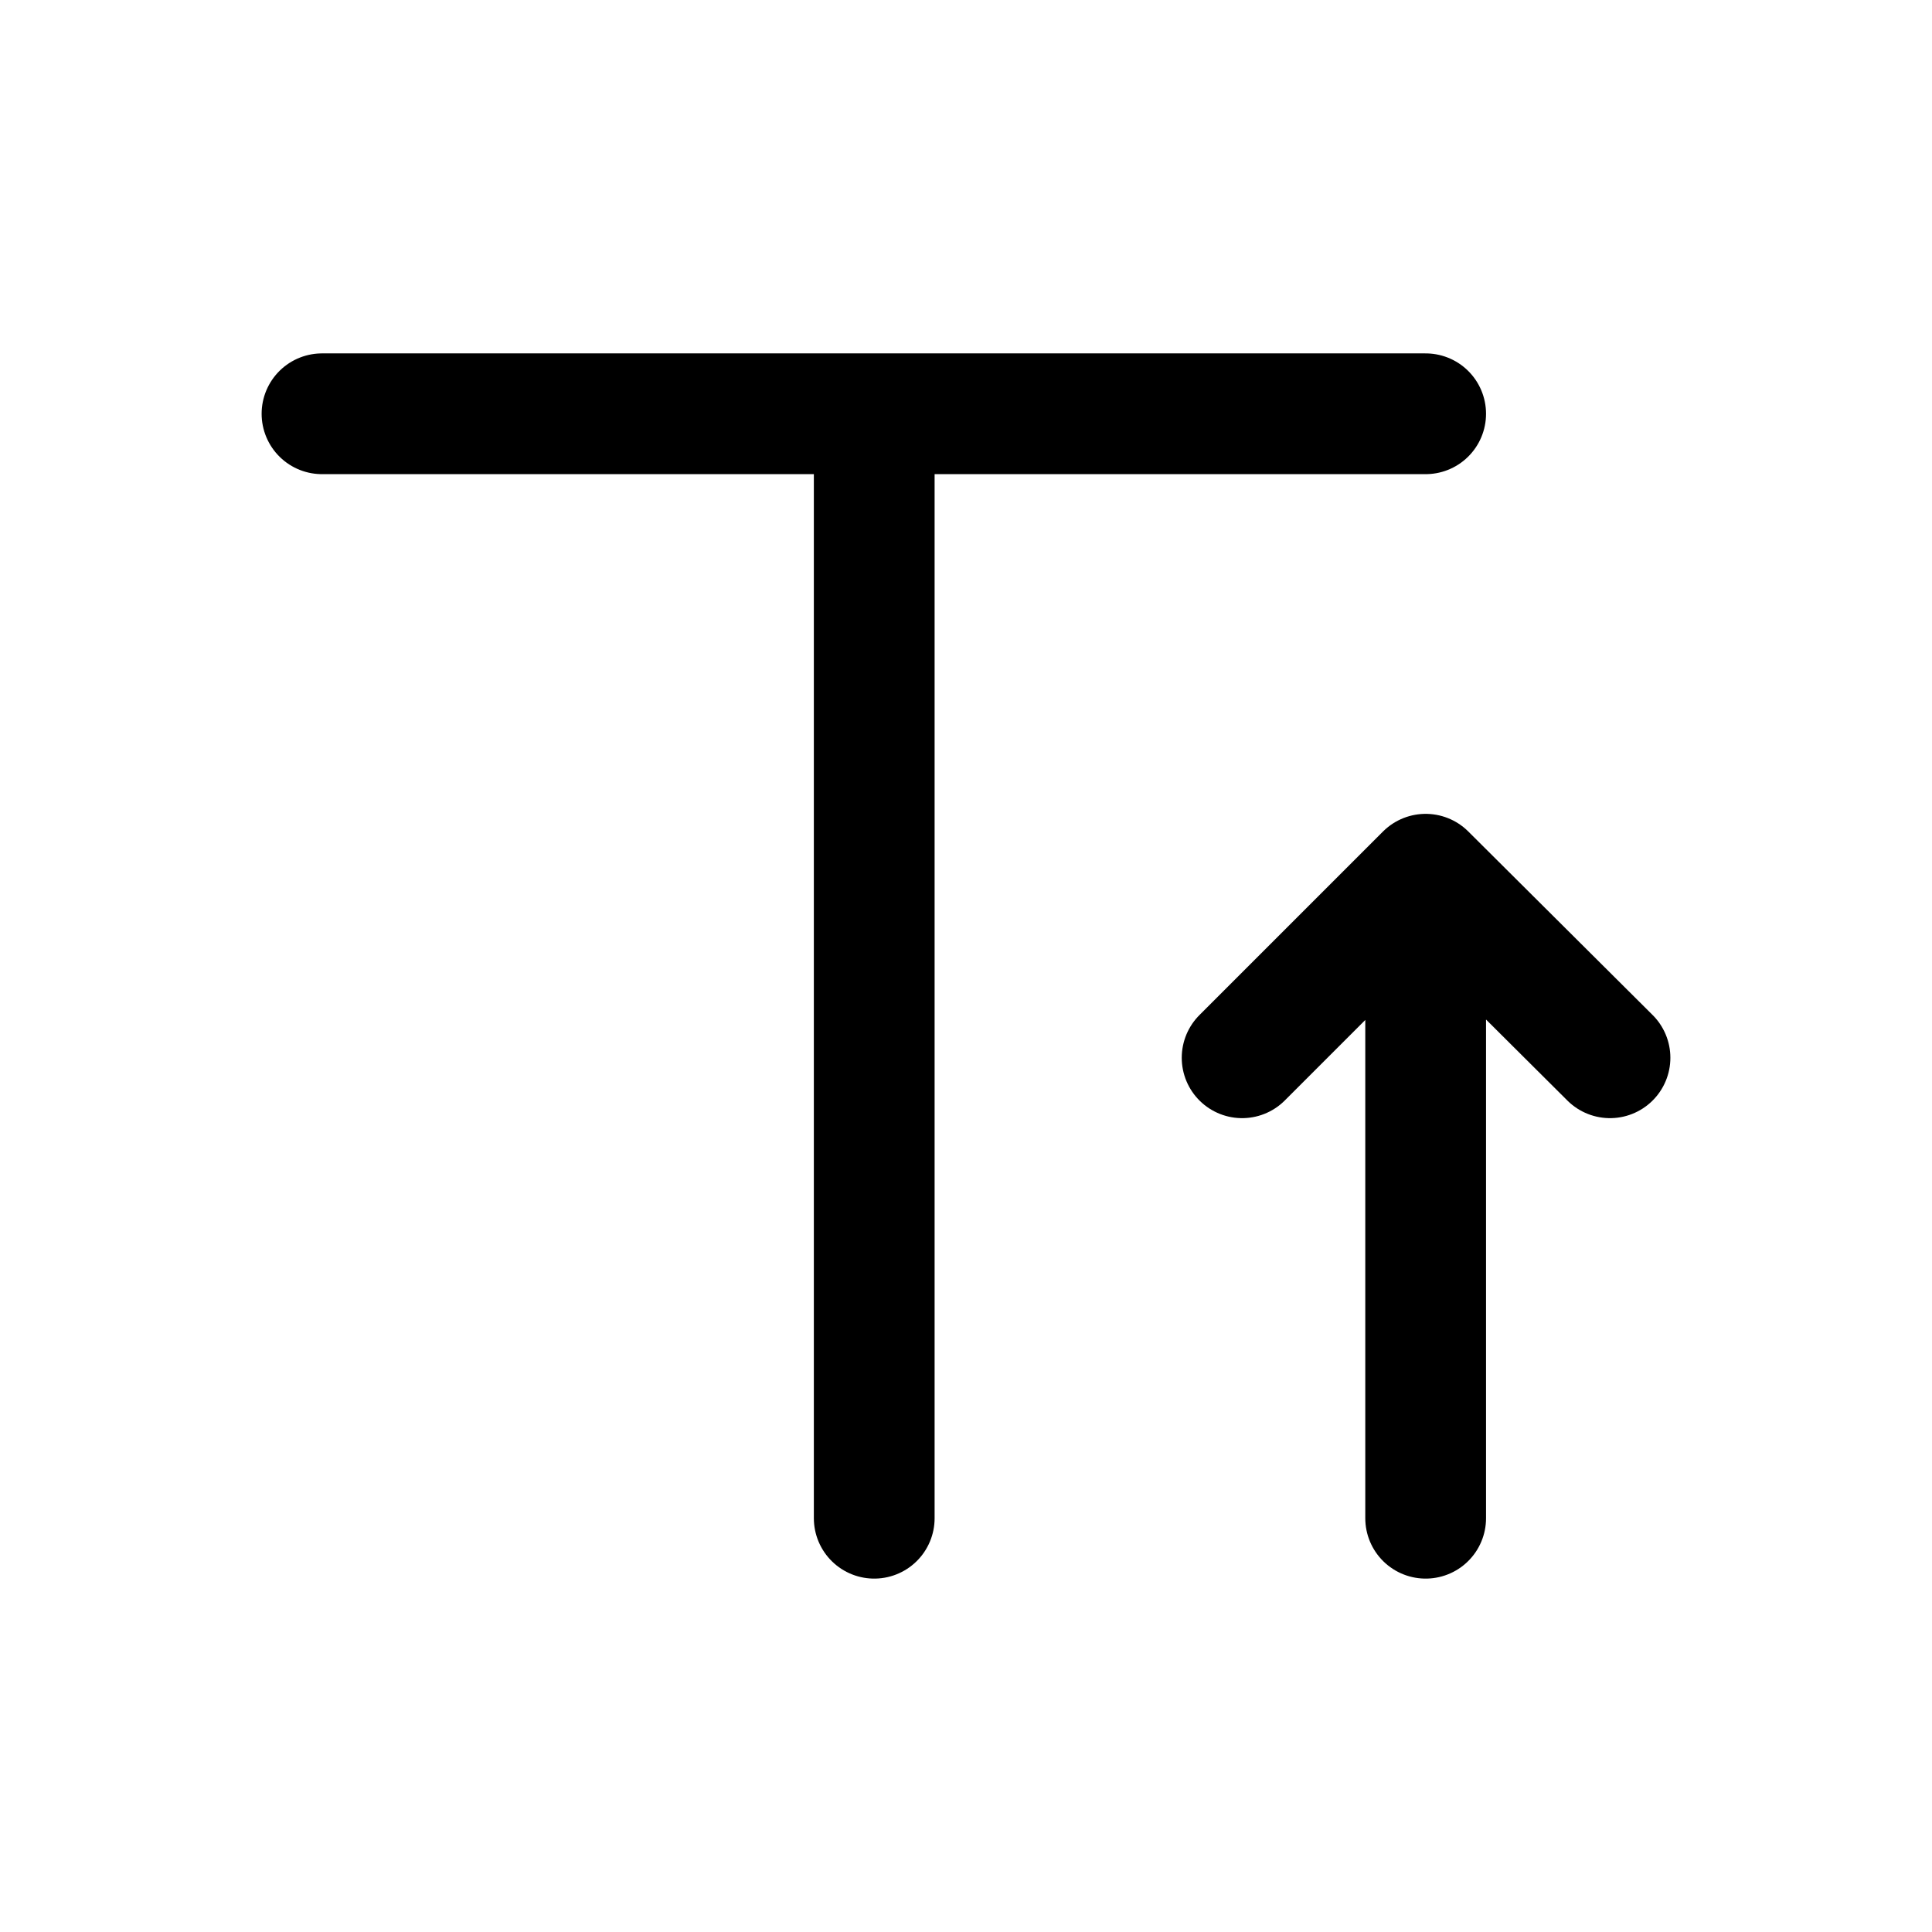
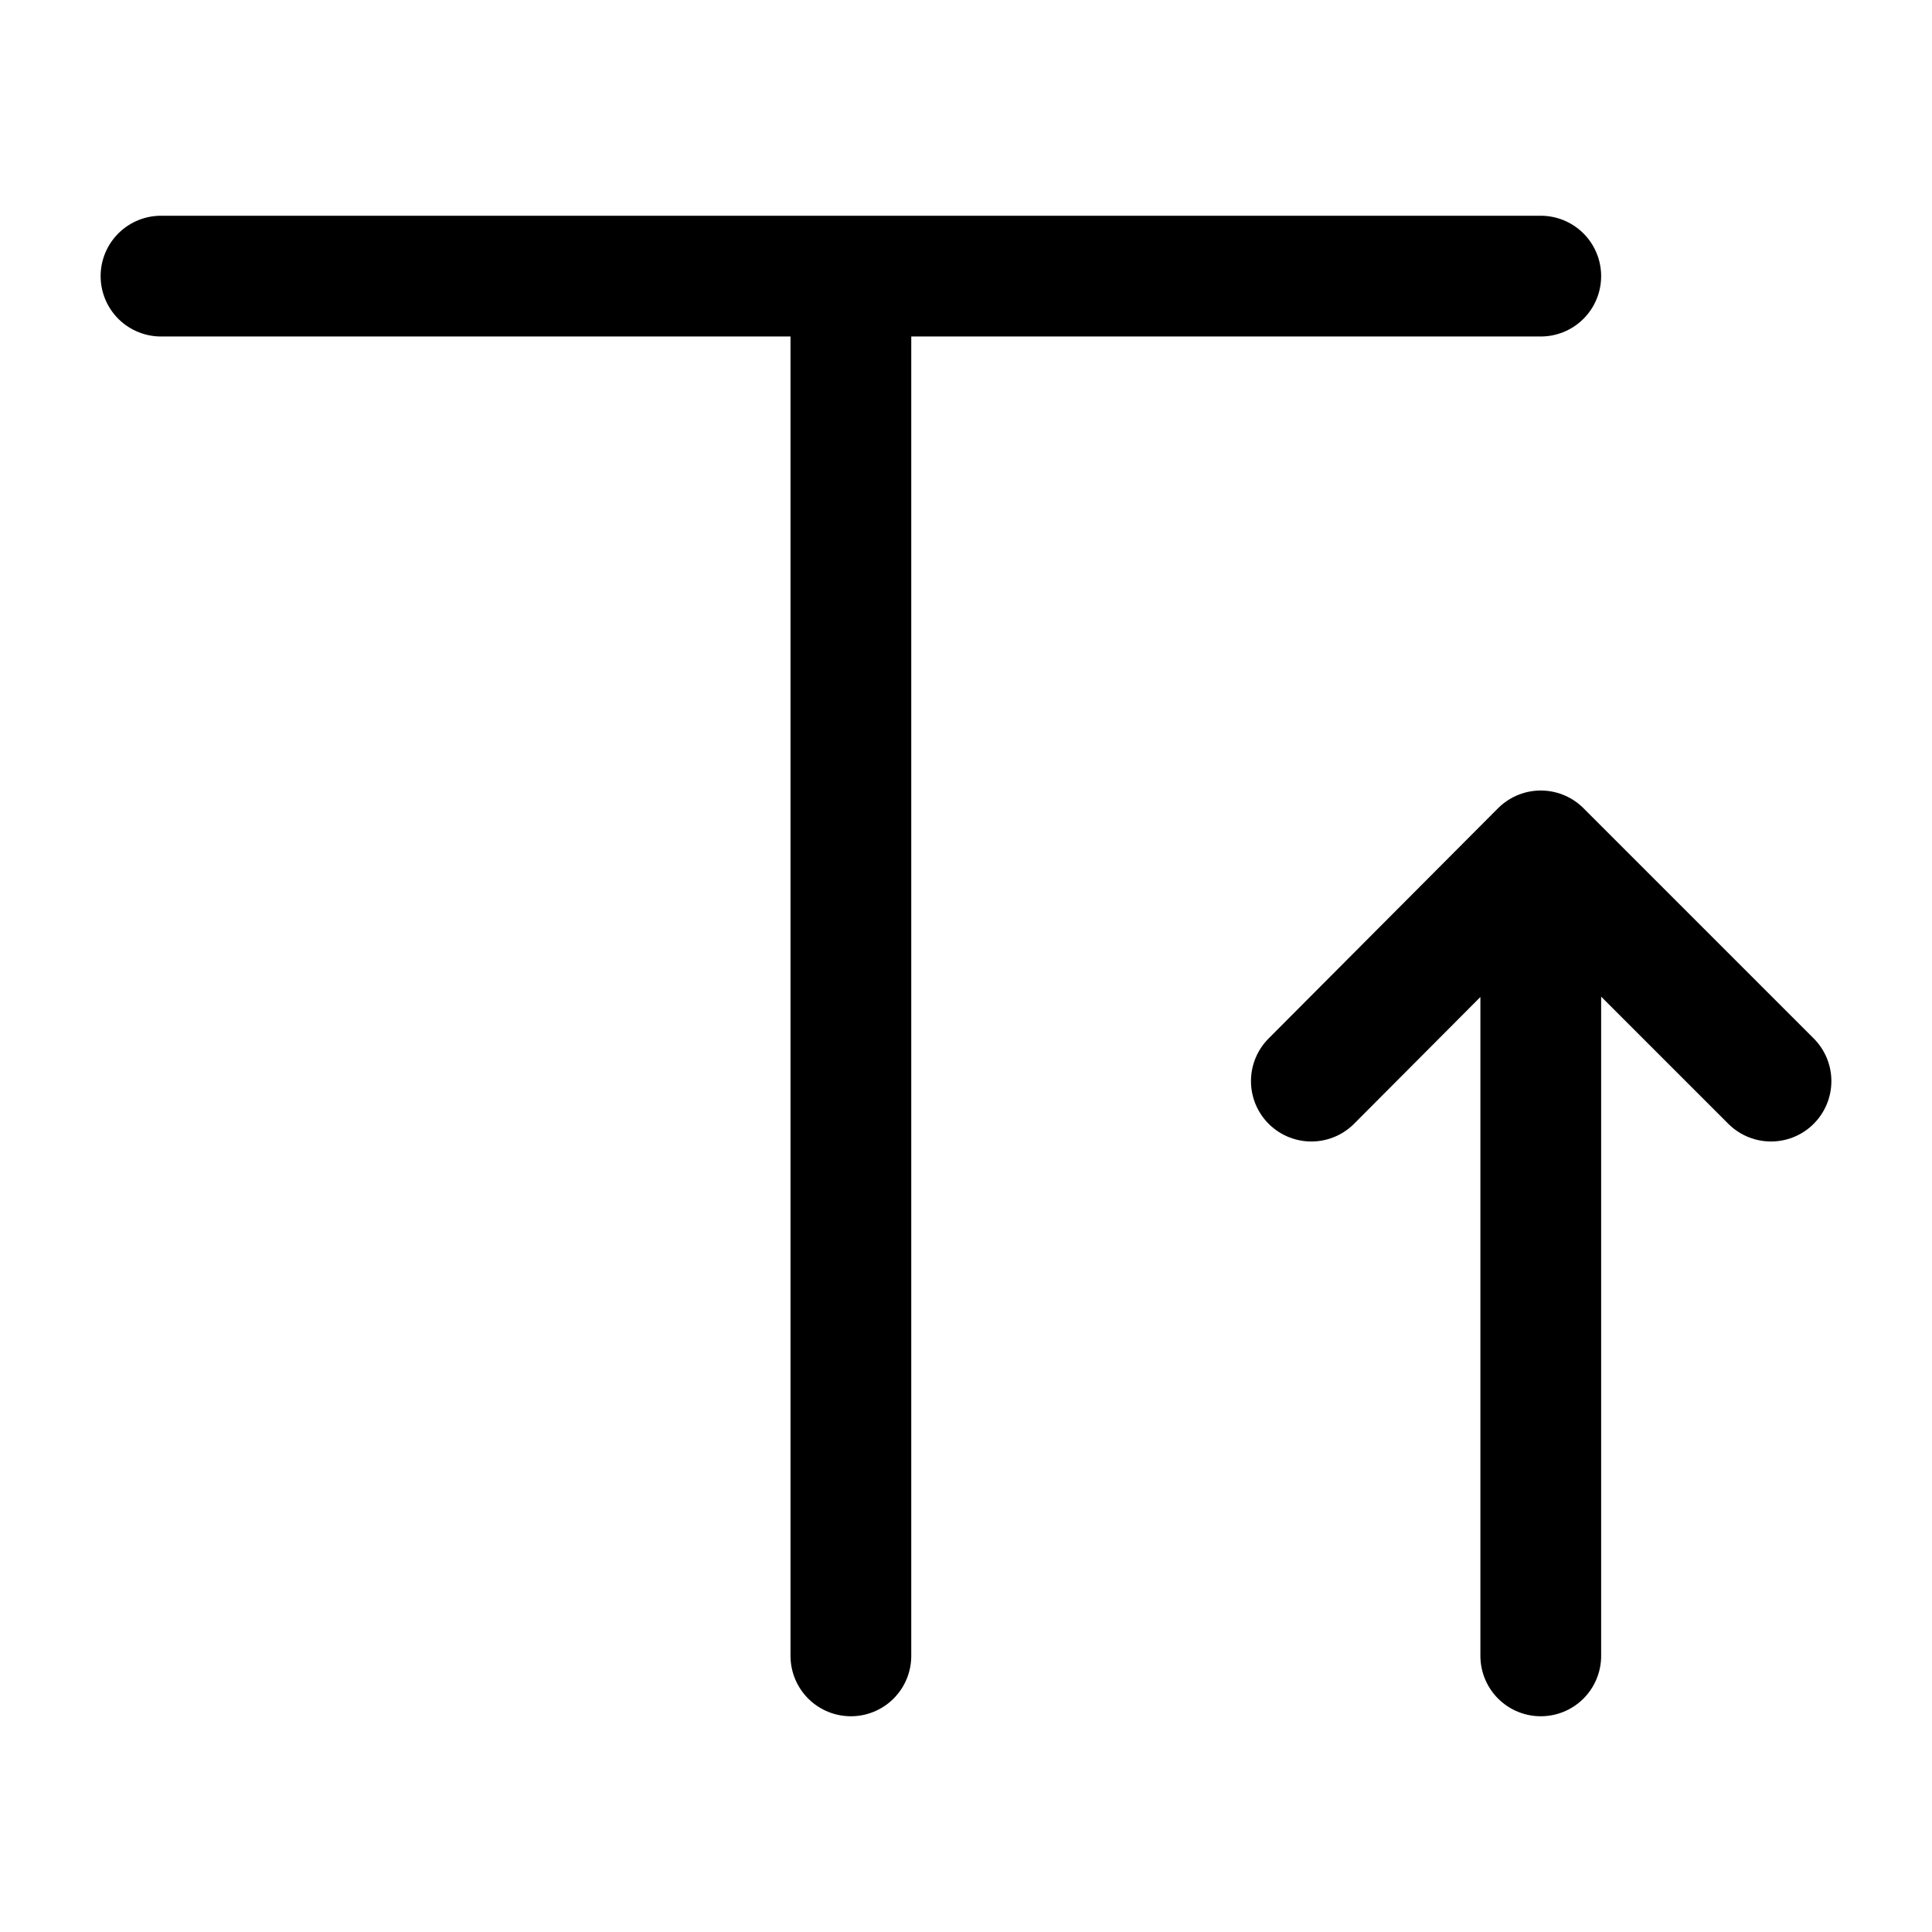
<svg xmlns="http://www.w3.org/2000/svg" width="24" height="24" viewBox="0 0 24 24" stroke="currentColor" fill="none" stroke-linecap="round" stroke-width="1.5" stroke-linejoin="round" stroke-align="center">
-   <polyline points="17.71 5.14 4 5.14 10.86 5.14 10.86 18.86" />
-   <polyline points="20 13.14 17.71 10.86 15.43 13.14 17.71 10.86 17.71 18.86" />
+   <polyline points="19.14 3.43 2 3.43 10.57 3.43 10.57 20.57" />
+   <polyline points="22 13.43 19.14 10.57 16.29 13.43 19.14 10.57 19.14 20.57" />
</svg>
